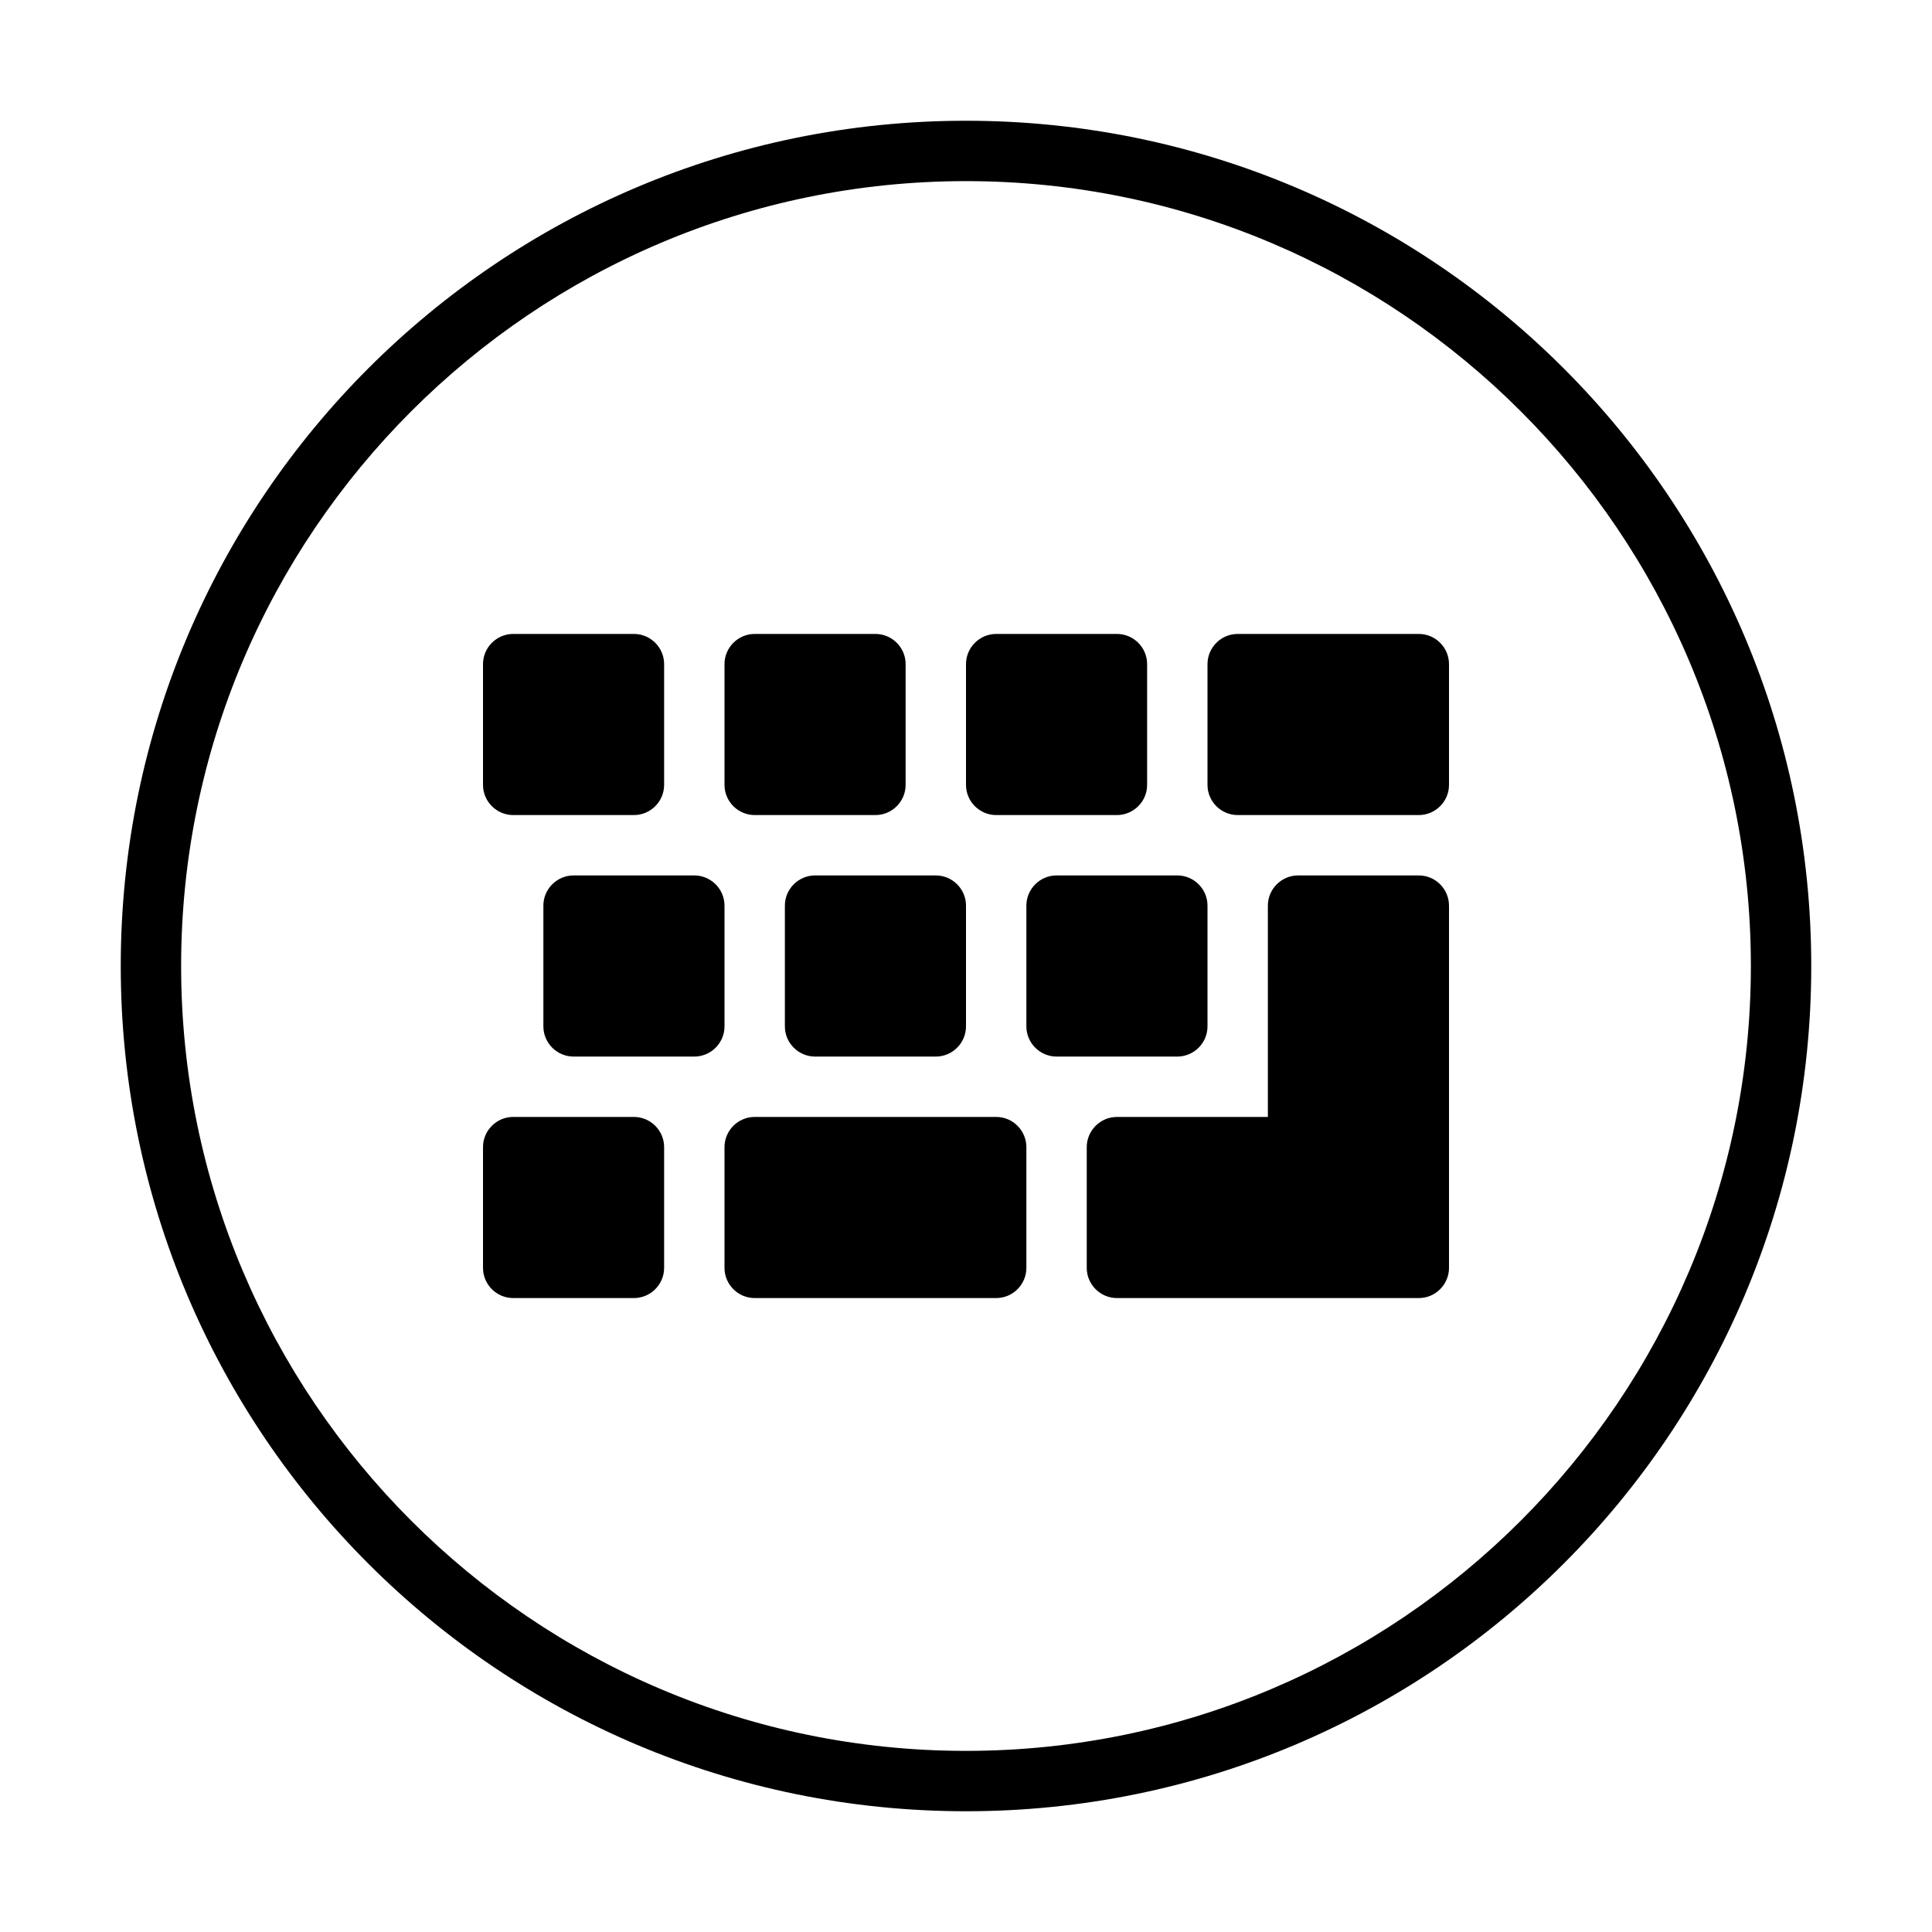
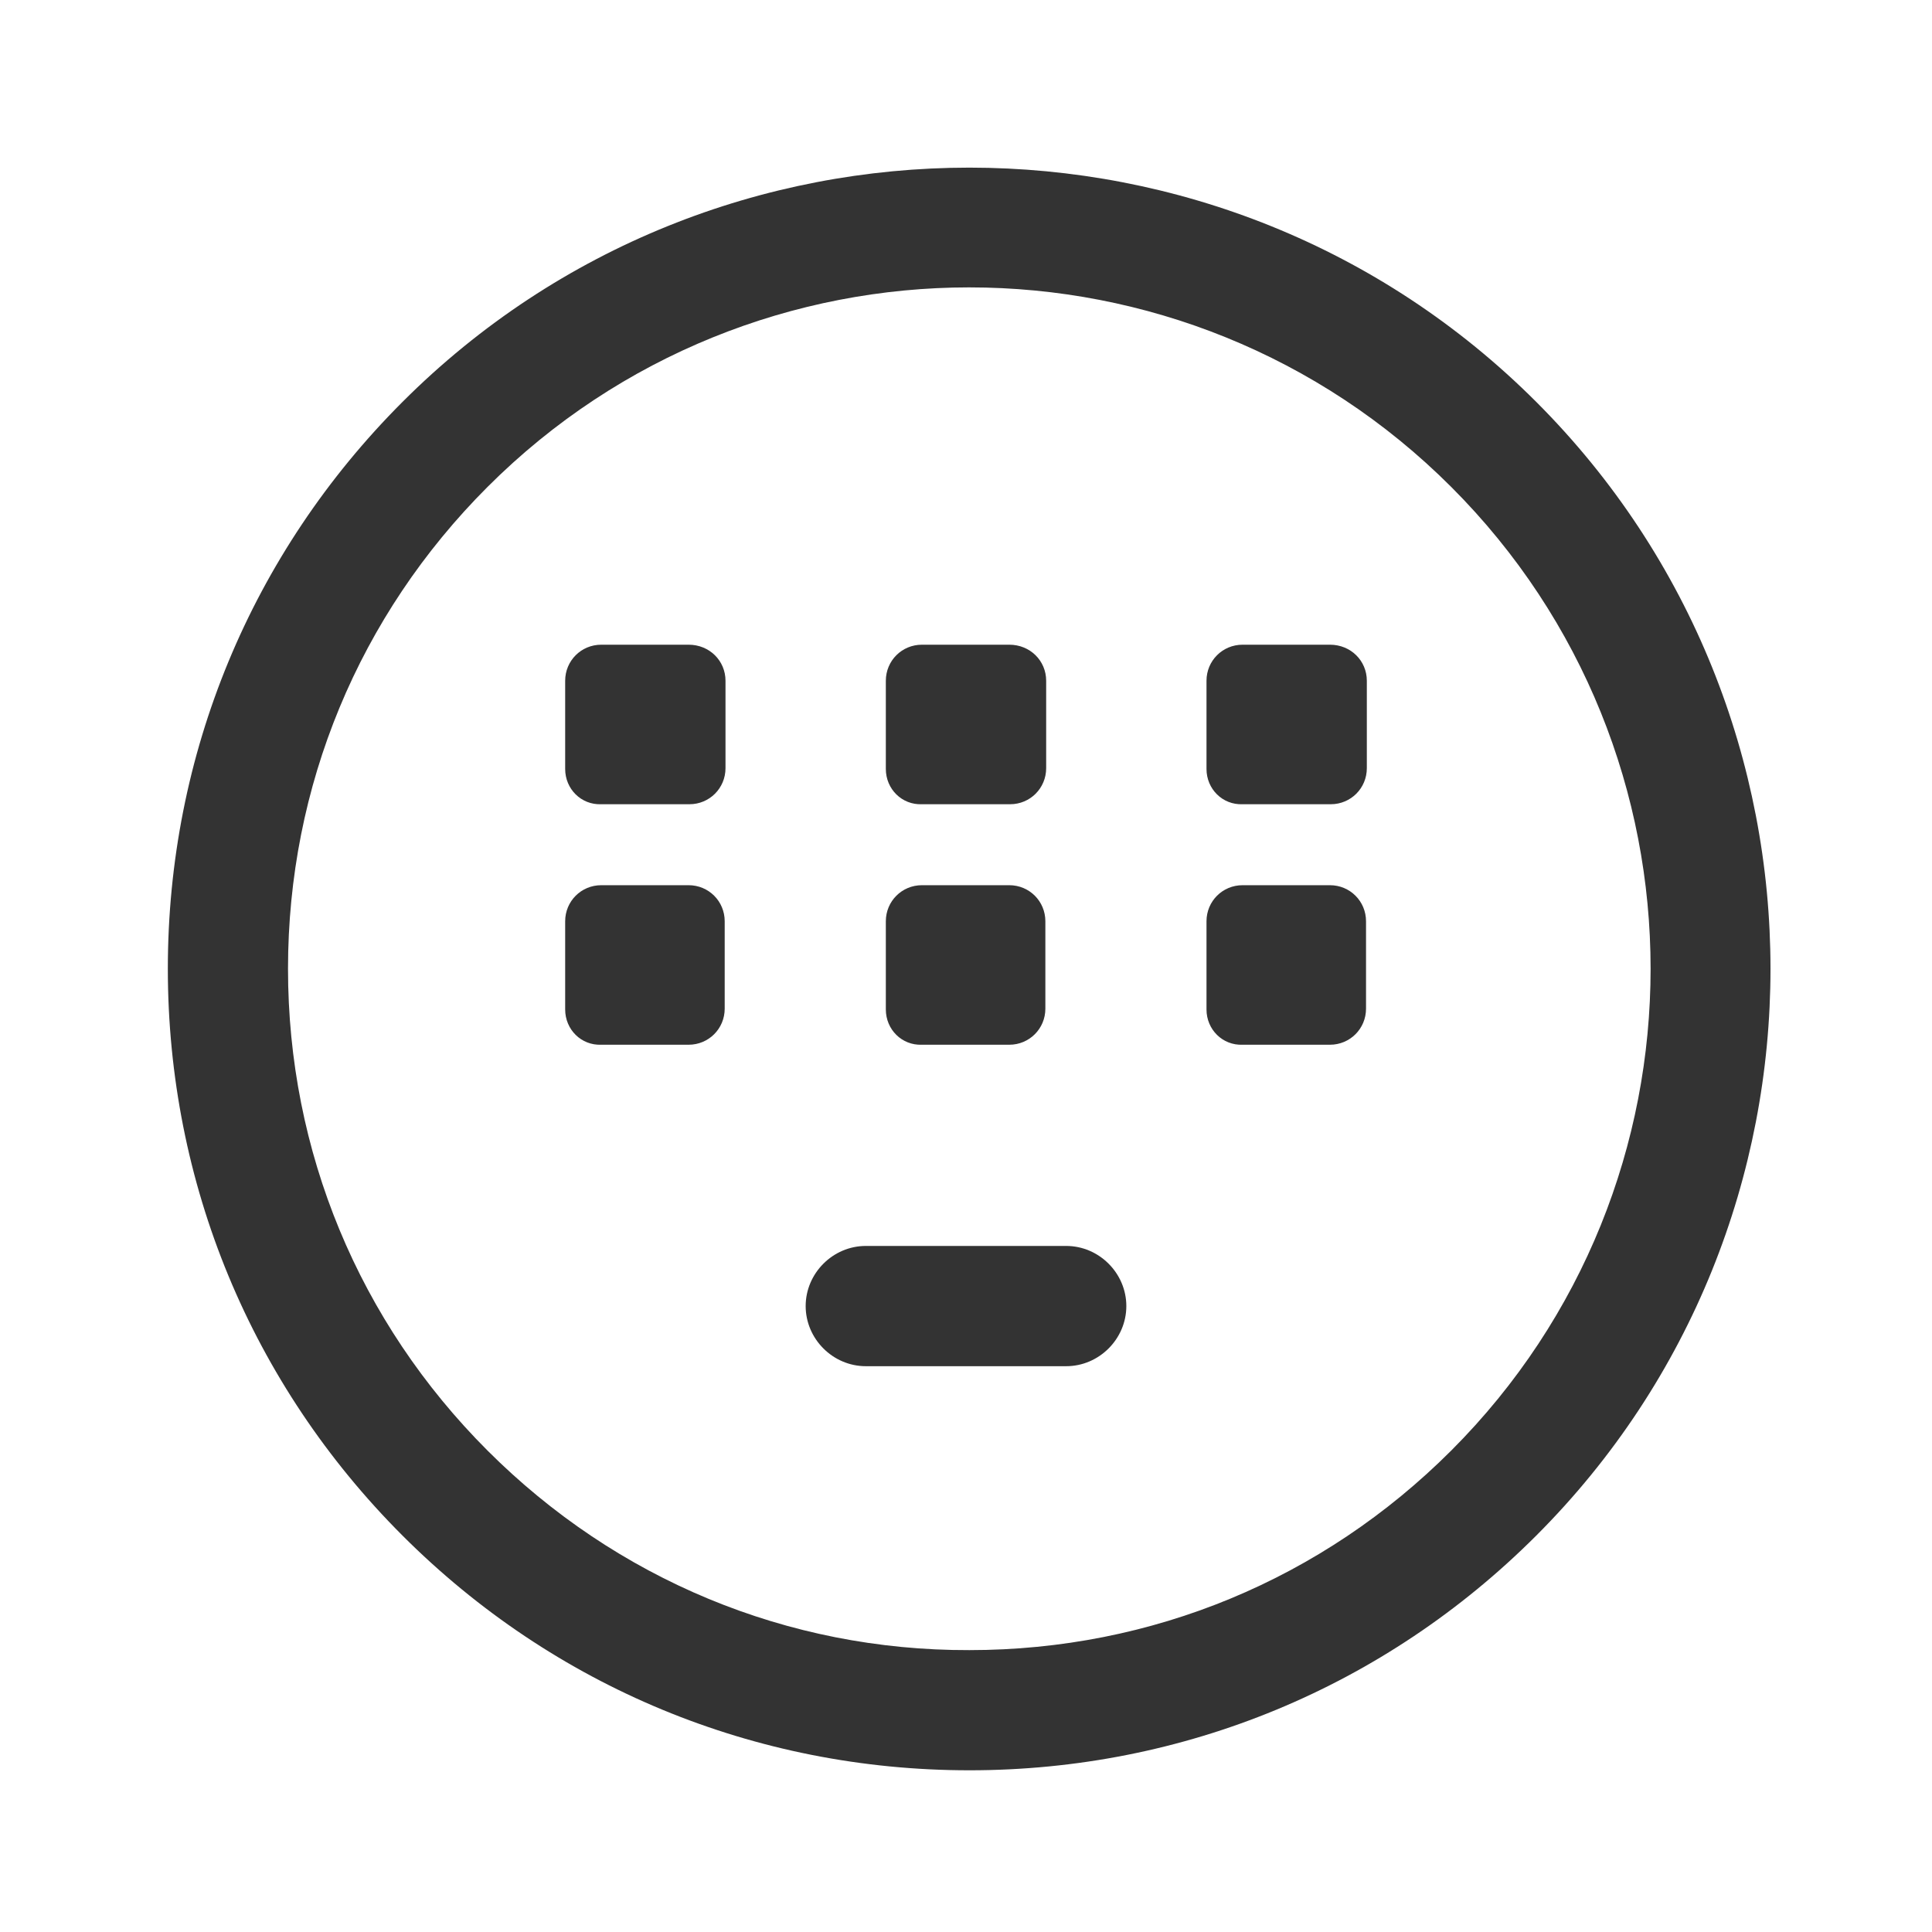
- <svg xmlns="http://www.w3.org/2000/svg" t="1704628568875" class="icon" viewBox="0 0 1024 1024" version="1.1" p-id="13899" width="48" height="48">
-   <path d="M336 592h-64c-8.8 0-16 7.2-16 16v64c0 8.8 7.2 16 16 16h64c8.8 0 16-7.2 16-16v-64c0-8.8-7.2-16-16-16zM272 432h64c8.8 0 16-7.2 16-16v-64c0-8.8-7.2-16-16-16h-64c-8.8 0-16 7.2-16 16v64c0 8.8 7.2 16 16 16zM528 432h64c8.8 0 16-7.2 16-16v-64c0-8.8-7.2-16-16-16h-64c-8.8 0-16 7.2-16 16v64c0 8.8 7.2 16 16 16zM400 432h64c8.8 0 16-7.2 16-16v-64c0-8.8-7.2-16-16-16h-64c-8.8 0-16 7.2-16 16v64c0 8.8 7.2 16 16 16zM416 480v64c0 8.8 7.2 16 16 16h64c8.8 0 16-7.2 16-16v-64c0-8.8-7.2-16-16-16h-64c-8.8 0-16 7.2-16 16zM640 544v-64c0-8.8-7.2-16-16-16h-64c-8.8 0-16 7.2-16 16v64c0 8.8 7.2 16 16 16h64c8.8 0 16-7.2 16-16z" p-id="13900" />
-   <path d="M512 64C264.6 64 64 264.6 64 512s200.6 448 448 448 448-200.6 448-448S759.4 64 512 64z m0 864C282.6 928 96 741.4 96 512S282.6 96 512 96s416 186.6 416 416-186.6 416-416 416z" p-id="13901" />
-   <path d="M752 336h-96c-8.8 0-16 7.2-16 16v64c0 8.8 7.2 16 16 16h96c8.8 0 16-7.2 16-16v-64c0-8.8-7.2-16-16-16zM384 480c0-8.8-7.2-16-16-16h-64c-8.8 0-16 7.2-16 16v64c0 8.8 7.2 16 16 16h64c8.8 0 16-7.2 16-16v-64zM528 592H400c-8.8 0-16 7.2-16 16v64c0 8.8 7.2 16 16 16h128c8.8 0 16-7.2 16-16v-64c0-8.8-7.2-16-16-16zM752 464h-64c-8.8 0-16 7.2-16 16v112h-80c-8.8 0-16 7.2-16 16v64c0 8.8 7.2 16 16 16h160c8.8 0 16-7.2 16-16V480c0-8.8-7.2-16-16-16z" p-id="13902" />
+ <svg xmlns="http://www.w3.org/2000/svg" t="1709286727885" class="icon" viewBox="0 0 1024 1024" version="1.1" p-id="15249" width="48" height="48">
+   <path d="M513.789 938.29c-113.566 0-220.224-44.168-300.444-124.388-80.22-80.22-124.388-186.878-124.388-300.444s44.168-220.228 124.388-300.448c165.544-165.548 435.349-165.548 600.893 0 165.548 165.548 165.548 435.349 0 600.893-80.22 80.22-186.878 124.388-300.444 124.388z m0-785.973c-92.538 0-185.072 35.453-255.38 105.757-68.2 68.204-105.757 158.639-105.757 255.384s37.557 187.175 105.757 255.38c68.204 68.2 158.937 106.054 255.38 105.757 96.749 0 187.18-37.557 255.38-105.757 140.913-140.913 140.913-369.851 0-510.759-70.303-70.308-162.841-105.757-255.38-105.757z" fill="#333333" p-id="15250" />
+   <path d="M318.672 341.706h46.314c11.047 0 19.545 8.498 19.545 19.12v46.314c0 10.622-8.498 19.12-19.12 19.12h-46.739c-10.622 0.425-19.12-8.073-19.12-18.695v-46.739c0-10.622 8.498-19.12 19.12-19.12zM488.631 341.706h46.314c11.047 0 19.545 8.498 19.545 19.12v46.314c0 10.622-8.498 19.12-19.12 19.12h-46.739c-10.622 0.425-19.12-8.073-19.12-18.695v-46.739c0-10.622 8.498-19.12 19.12-19.12zM658.589 341.706h46.314c11.047 0 19.545 8.498 19.545 19.12v46.314c0 10.622-8.498 19.12-19.12 19.12h-46.739c-10.622 0.425-19.12-8.073-19.12-18.695v-46.739c0-10.622 8.498-19.12 19.12-19.12zM318.672 469.175h46.314c10.622 0 19.12 8.498 19.12 19.12v46.314c0 10.622-8.498 19.12-19.12 19.12H318.672c-10.622 0.425-19.12-8.073-19.12-18.695v-46.739c0-10.622 8.498-19.12 19.12-19.12zM488.631 469.175h46.314c10.622 0 19.12 8.498 19.12 19.12v46.314c0 10.622-8.498 19.12-19.12 19.12h-46.314c-10.622 0.425-19.12-8.073-19.12-18.695v-46.739c0-10.622 8.498-19.12 19.12-19.12zM658.589 469.175h46.314c10.622 0 19.12 8.498 19.12 19.12v46.314c0 10.622-8.498 19.12-19.12 19.12h-46.314c-10.622 0.425-19.12-8.073-19.12-18.695v-46.739c0-10.622 8.498-19.12 19.12-19.12zM458.888 660.378h106.224c17.421 0 31.867 14.446 31.867 31.867s-14.446 31.867-31.867 31.867h-106.224c-17.421 0-31.867-14.446-31.867-31.867s14.446-31.867 31.867-31.867z" fill="#333333" p-id="15251" />
</svg>
